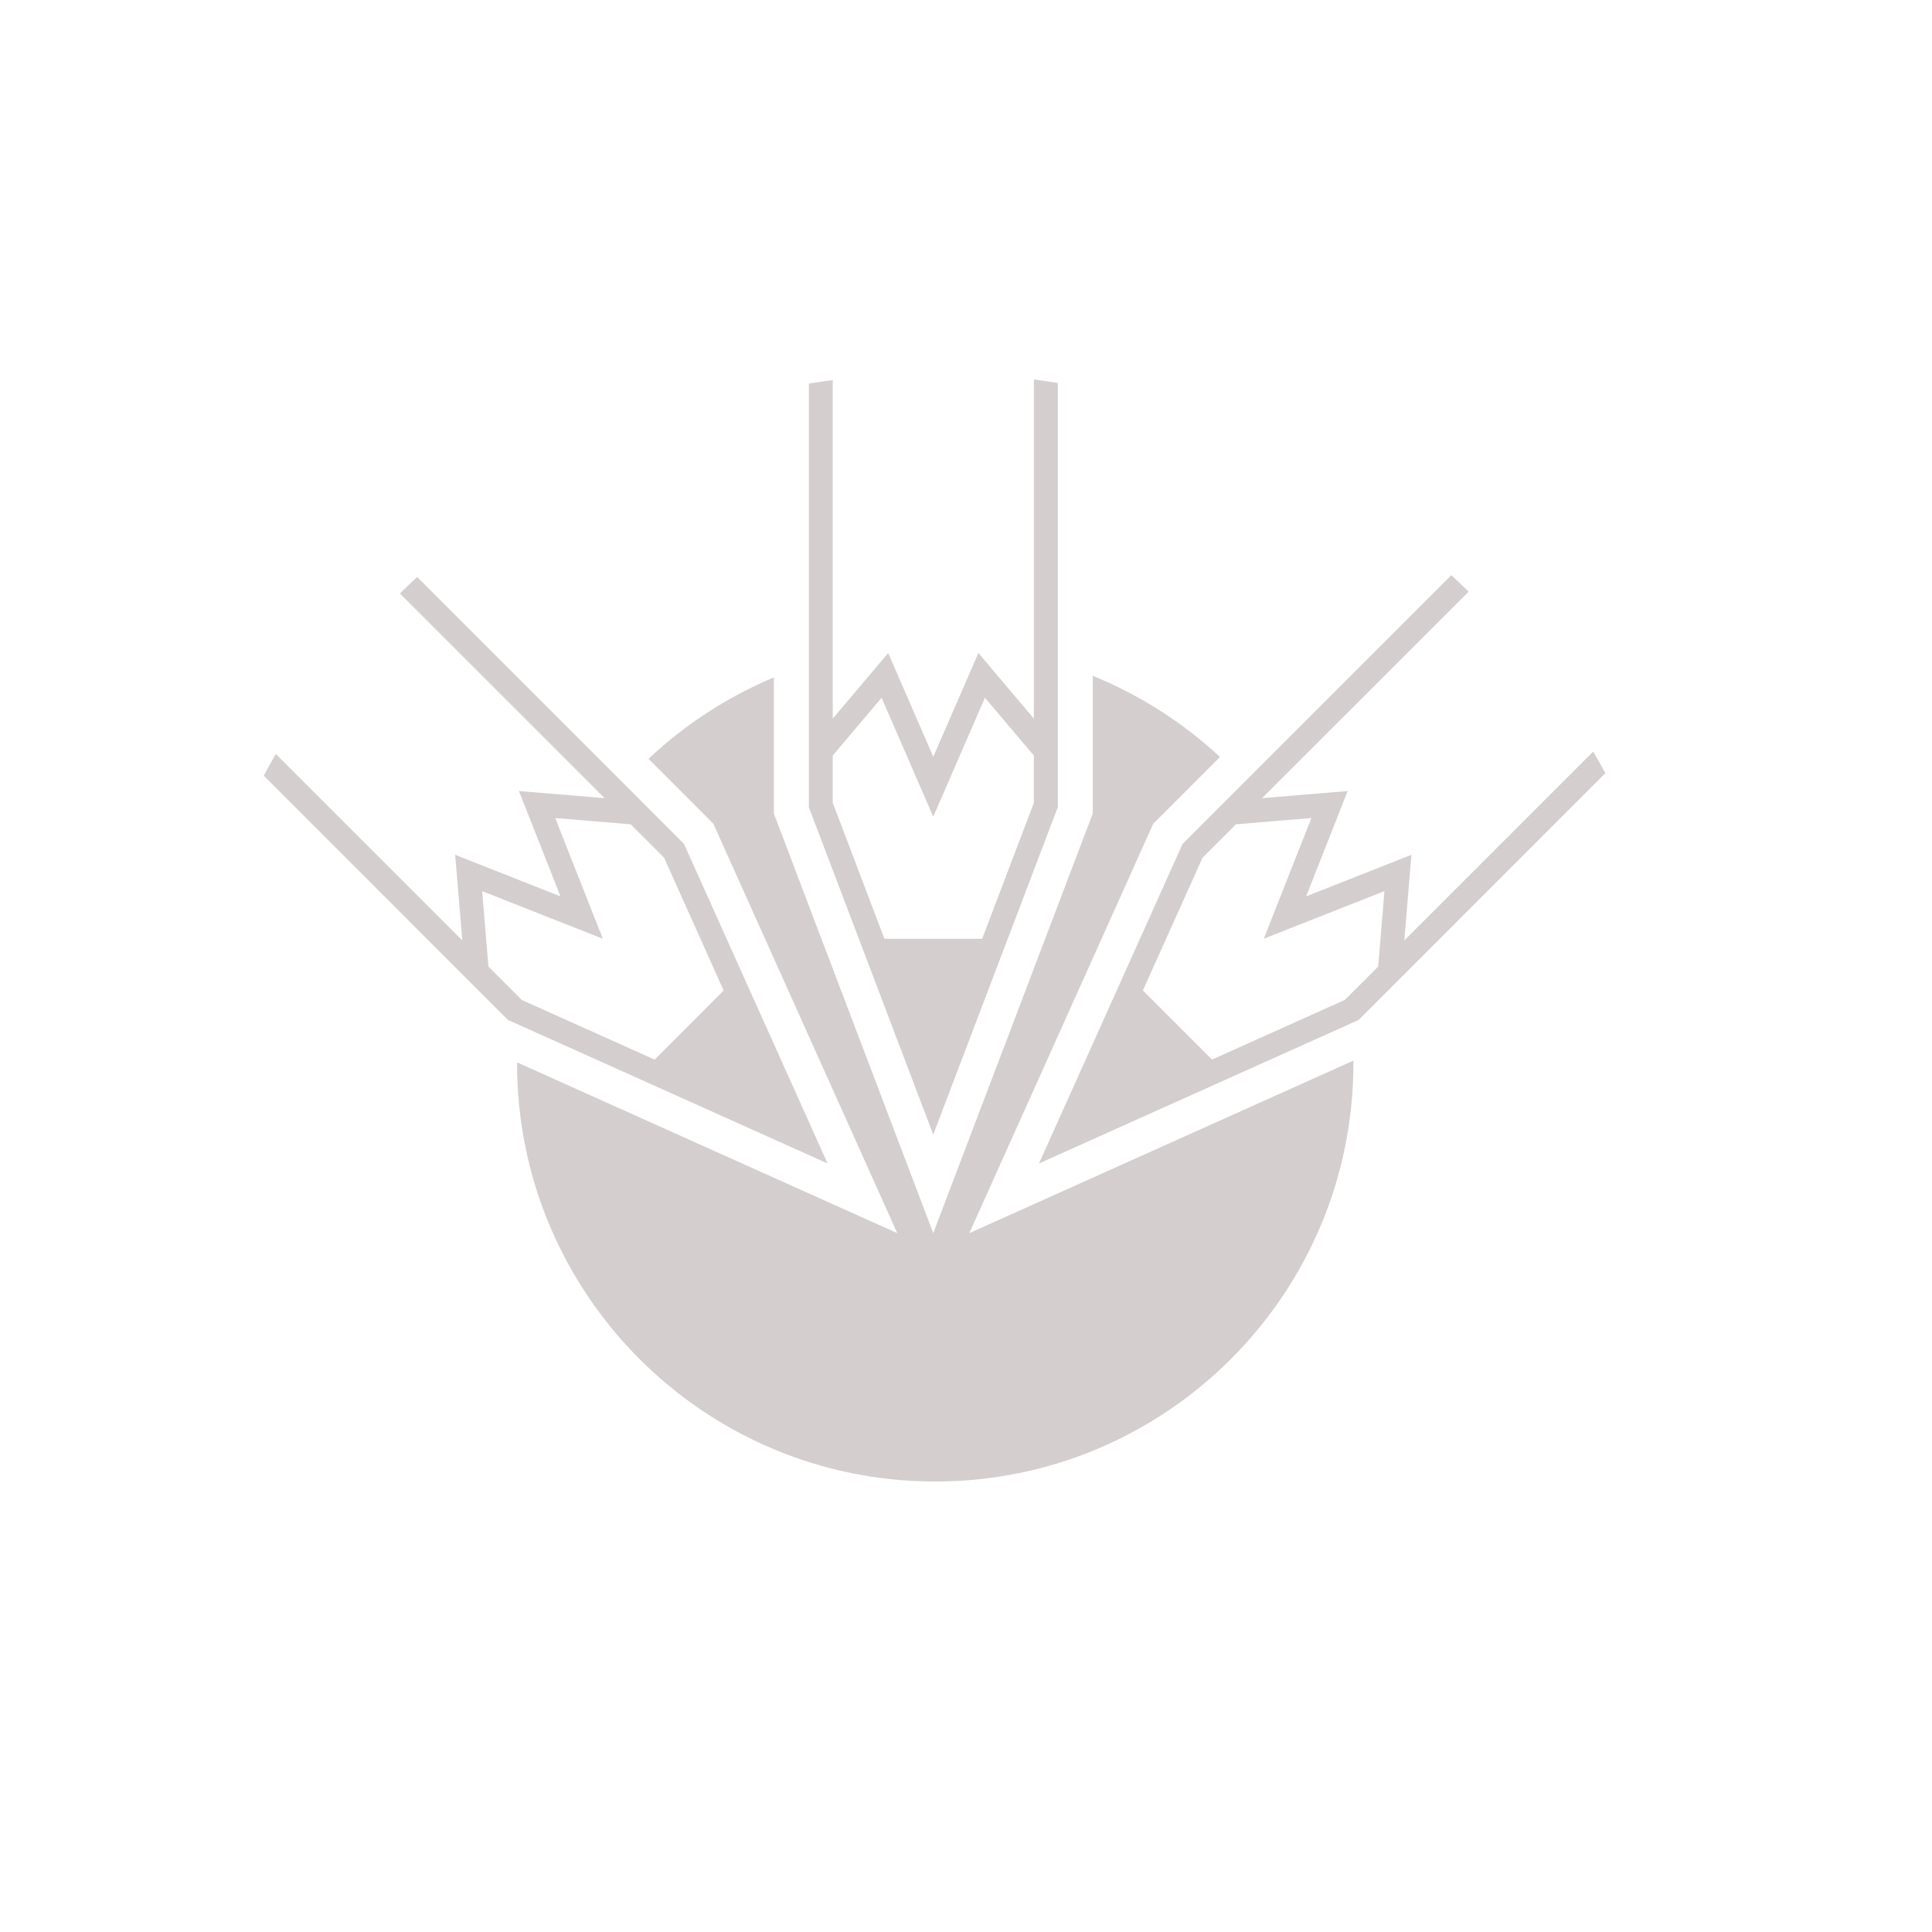
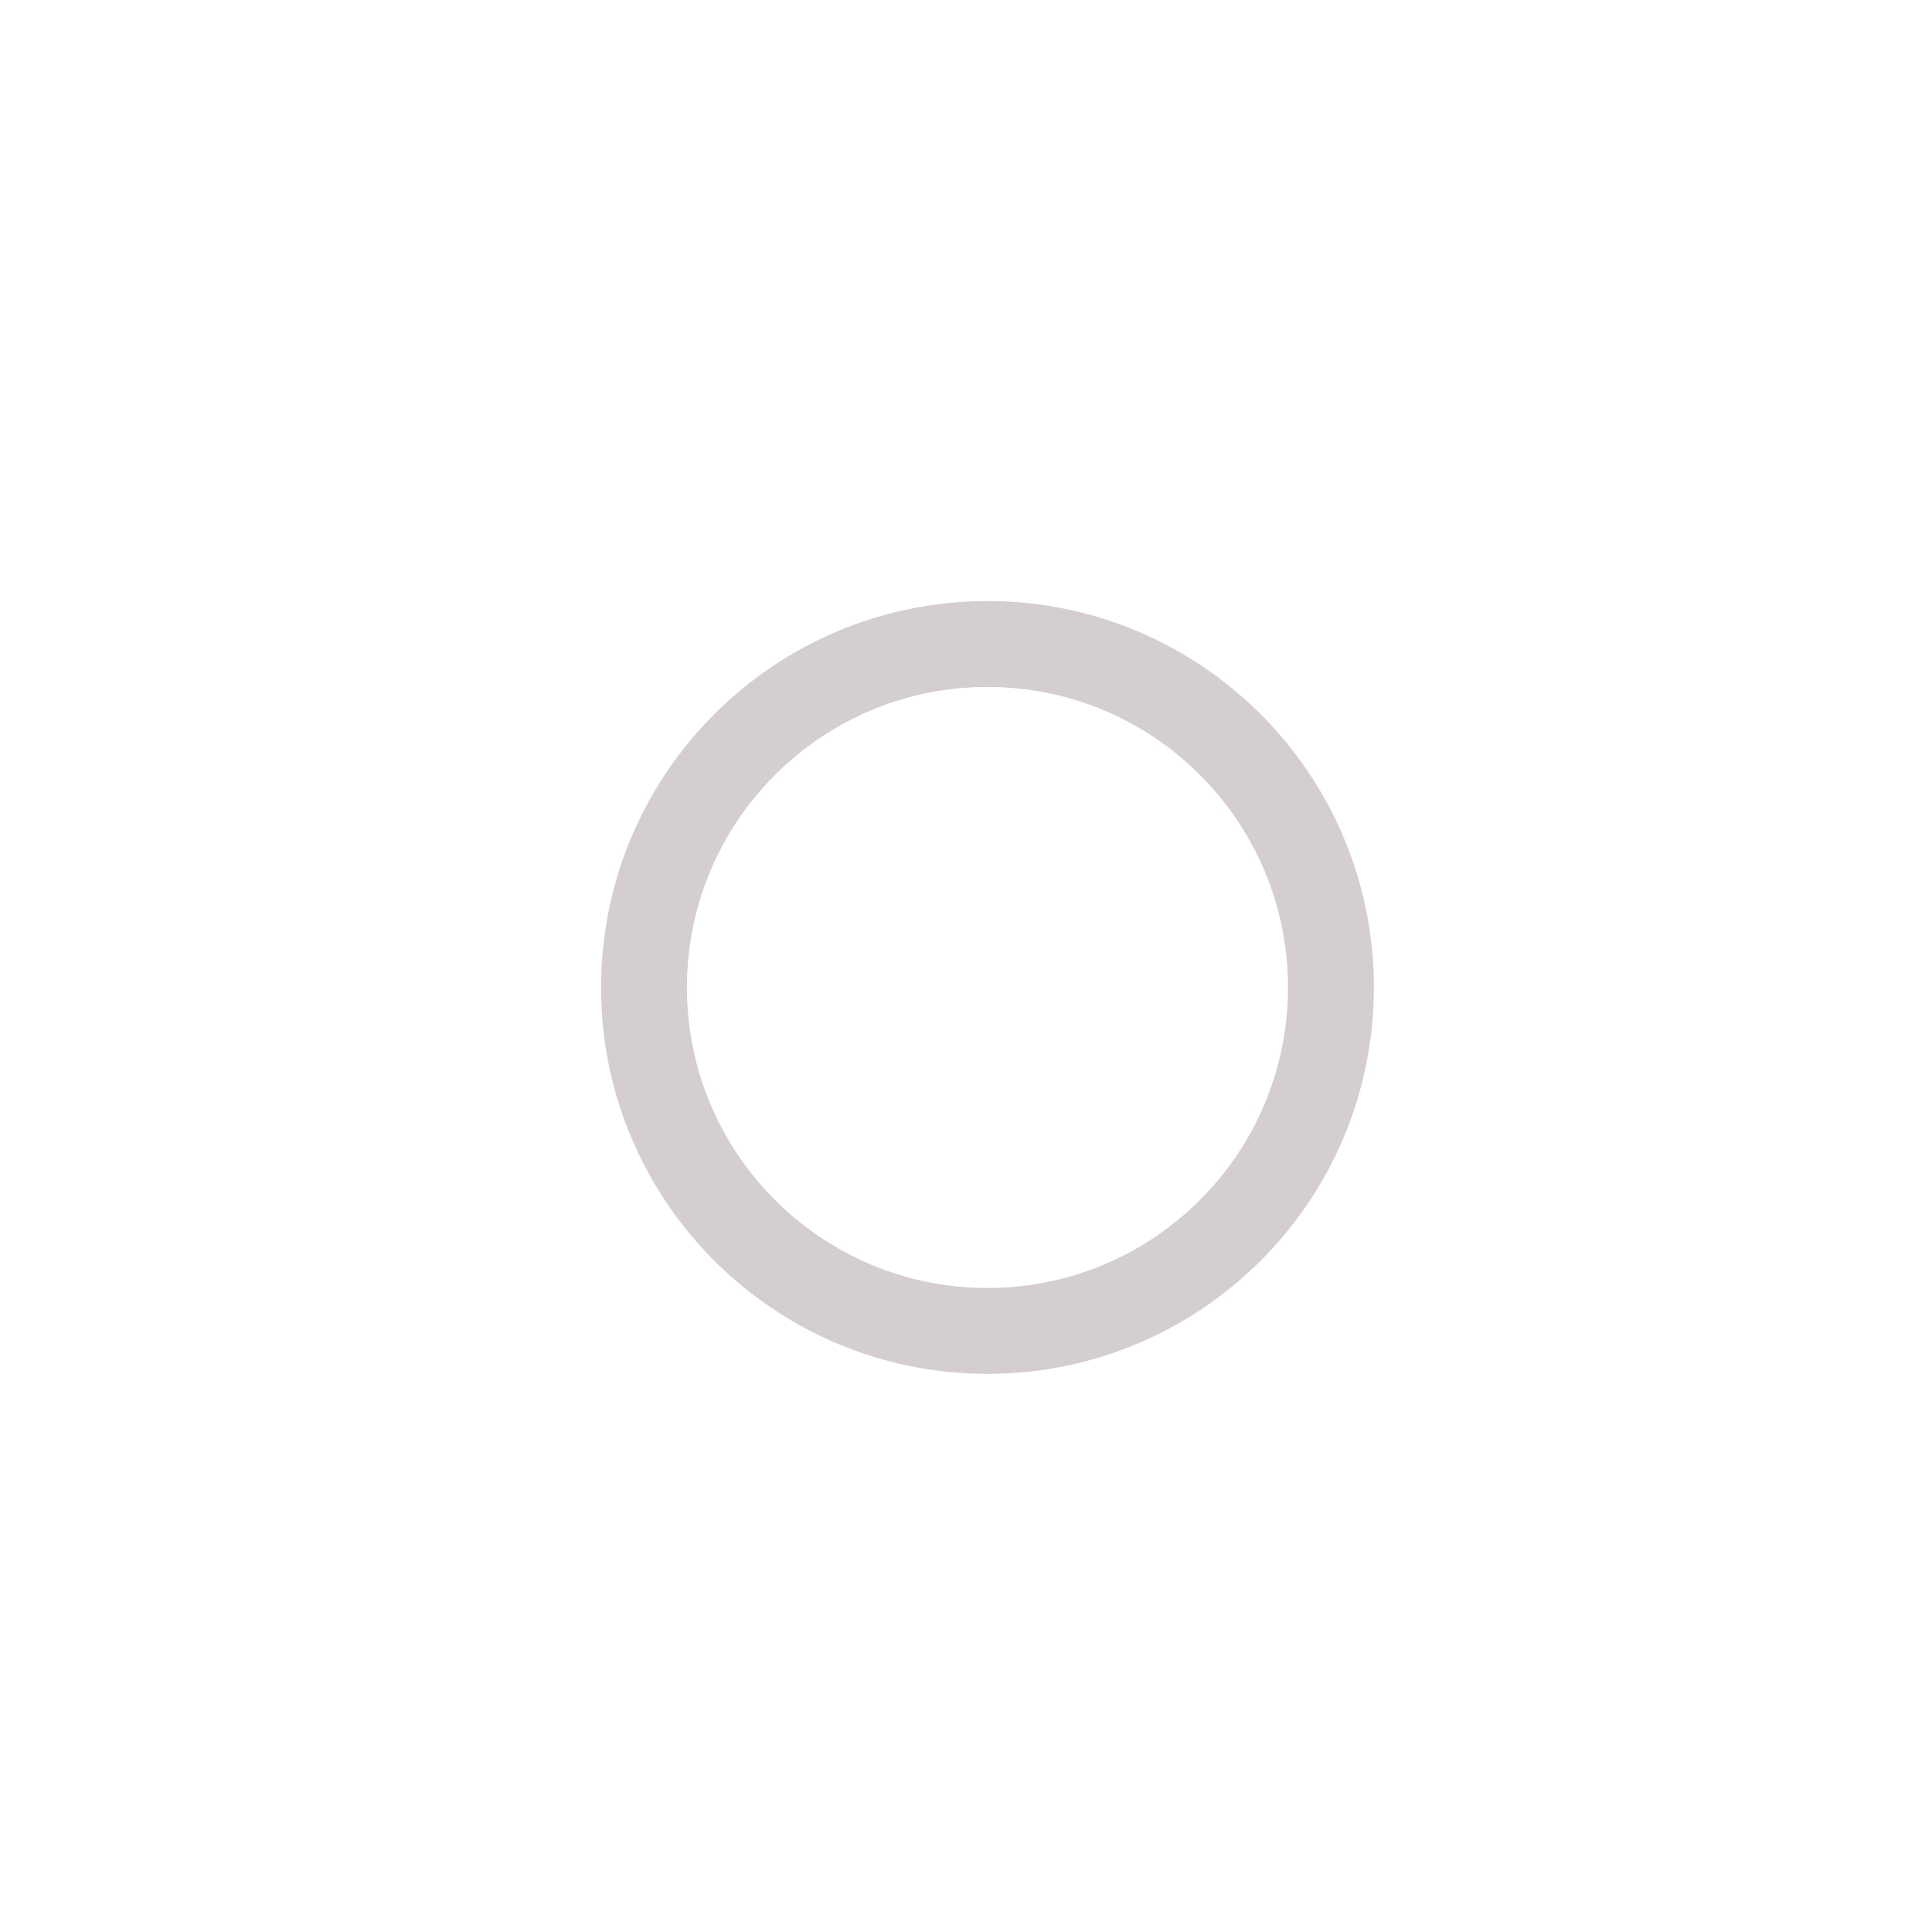
- <svg xmlns="http://www.w3.org/2000/svg" width="355px" height="355px" viewBox="0 0 355 355" version="1.1" id="svg49">
-   <defs id="defs28">
-     <rect id="path-4" x="41" y="110" width="142" height="25" rx="12.5">
-       <animate attributeName="width" from="0" to="142" dur="3s" fill="freeze" />
-     </rect>
-     <filter x="-11.3%" y="-32.0%" width="122.5%" height="228.0%" filterUnits="objectBoundingBox" id="filter-5">
-       <feOffset dx="0" dy="8" in="SourceAlpha" result="shadowOffsetOuter1" id="feOffset5" />
-       <feGaussianBlur stdDeviation="4" in="shadowOffsetOuter1" result="shadowBlurOuter1" id="feGaussianBlur7" />
-       <feColorMatrix values="0 0 0 0 0   0 0 0 0 0   0 0 0 0 0  0 0 0 0.057 0" type="matrix" in="shadowBlurOuter1" id="feColorMatrix9" />
-     </filter>
-     <rect id="path-2" x="42" y="167" width="168" height="27" rx="13.5">
-       <animate attributeName="width" from="0" to="168" dur="5s" fill="freeze" />
-     </rect>
-     <filter x="-9.5%" y="-29.6%" width="119.0%" height="218.5%" filterUnits="objectBoundingBox" id="filter-3">
-       <feOffset dx="0" dy="8" in="SourceAlpha" result="shadowOffsetOuter1" id="feOffset13" />
-       <feGaussianBlur stdDeviation="4" in="shadowOffsetOuter1" result="shadowBlurOuter1" id="feGaussianBlur15" />
-       <feColorMatrix values="0 0 0 0 0   0 0 0 0 0   0 0 0 0 0  0 0 0 0.057 0" type="matrix" in="shadowBlurOuter1" id="feColorMatrix17" />
-     </filter>
-     <rect id="path-6" x="41" y="226" width="105" height="25" rx="12.5">
-       <animate attributeName="width" from="0" to="105" dur="2s" fill="freeze" />
-     </rect>
-     <filter x="-15.2%" y="-32.0%" width="130.5%" height="228.0%" filterUnits="objectBoundingBox" id="filter-7">
-       <feOffset dx="0" dy="8" in="SourceAlpha" result="shadowOffsetOuter1" id="feOffset21" />
-       <feGaussianBlur stdDeviation="4" in="shadowOffsetOuter1" result="shadowBlurOuter1" id="feGaussianBlur23" />
-       <feColorMatrix values="0 0 0 0 0   0 0 0 0 0   0 0 0 0 0  0 0 0 0.057 0" type="matrix" in="shadowBlurOuter1" id="feColorMatrix25" />
-     </filter>
-   </defs>
-   <g style="fill:#d4cece" id="g1406" transform="matrix(2.675011,0,0,2.675011,37.9727,37.22571)">
-     <g id="g1391">
-       <path d="m 96.076,39.194 -16.95,16.953 -0.484,0.216 -21.468,9.639 9.862,-21.949 4.26,-4.261 14.2,-14.199 c 0.398,0.368 0.797,0.747 1.188,1.134 l -14.19,14.183 5.882,-0.49 -2.451,6.217 -0.401,1.018 0.739,-0.292 6.492,-2.561 -0.488,5.882 12.973,-12.972 c 0.29,0.486 0.567,0.981 0.836,1.482 z m -15.603,13.285 0.43,-5.184 -4.012,1.581 -4.274,1.688 2.297,-5.832 0.973,-2.458 -2.426,0.201 -2.76,0.231 -2.293,2.292 -4.099,9.123 4.748,4.747 9.122,-4.098 0.229,-0.229 z" id="path1383" />
-       <path d="m 78.771,58.939 c 0,0.06 0,0.124 0,0.185 0,15.862 -12.862,28.725 -28.725,28.725 -15.866,0 -28.725,-12.862 -28.725,-28.725 V 59.06 L 47.44,70.79 34.805,42.665 30.352,38.211 c 2.49,-2.347 5.397,-4.251 8.609,-5.595 v 9.352 L 49.91,70.79 60.867,41.968 v -9.463 c 3.251,1.324 6.208,3.226 8.738,5.577 L 65.022,42.665 52.387,70.79 Z" id="path1385" />
-       <path d="M 58.466,12.392 V 41.529 L 49.91,64.02 41.365,41.529 V 12.435 c 0.538,-0.091 1.088,-0.174 1.641,-0.246 v 23.257 l 3.811,-4.506 3.094,7.129 3.101,-7.129 3.812,4.509 V 12.151 c 0.551,0.072 1.096,0.151 1.642,0.241 z m -1.644,28.835 v -3.244 l -3.362,-3.971 -3.55,8.171 -3.549,-8.171 -3.355,3.971 v 3.244 l 3.549,9.345 h 6.715 z" id="path1387" />
-       <path d="M 32.788,44.053 42.65,66.002 21.44,56.476 20.701,56.148 3.924,39.368 C 4.19,38.869 4.466,38.37 4.753,37.879 l 12.809,12.805 -0.492,-5.882 6.719,2.652 0.513,0.201 -0.276,-0.71 -2.577,-6.524 5.886,0.49 -14.059,-14.057 c 0.388,-0.382 0.782,-0.763 1.181,-1.138 l 14.215,14.215 z m 2.724,10.069 -4.091,-9.123 -2.293,-2.292 -2.513,-0.21 -2.67,-0.222 1.073,2.732 2.196,5.558 -4.048,-1.595 -4.242,-1.674 0.431,5.184 2.29,2.292 9.126,4.098 z" id="path1389" />
-     </g>
+ <svg xmlns="http://www.w3.org/2000/svg" width="45" height="45" viewBox="0 0 45 45" stroke="#d4cece">
+   <g fill="none" fill-rule="evenodd" transform="translate(1 1)" stroke-width="2">
+     <circle cx="22" cy="22" r="6" stroke-opacity="0">
+       <animate attributeName="r" begin="1.5s" dur="3s" values="6;22" calcMode="linear" repeatCount="indefinite" />
+       <animate attributeName="stroke-opacity" begin="1.5s" dur="3s" values="1;0" calcMode="linear" repeatCount="indefinite" />
+       <animate attributeName="stroke-width" begin="1.5s" dur="3s" values="2;0" calcMode="linear" repeatCount="indefinite" />
+     </circle>
+     <circle cx="22" cy="22" r="6" stroke-opacity="0">
+       <animate attributeName="r" begin="3s" dur="3s" values="6;22" calcMode="linear" repeatCount="indefinite" />
+       <animate attributeName="stroke-opacity" begin="3s" dur="3s" values="1;0" calcMode="linear" repeatCount="indefinite" />
+       <animate attributeName="stroke-width" begin="3s" dur="3s" values="2;0" calcMode="linear" repeatCount="indefinite" />
+     </circle>
+     <circle cx="22" cy="22" r="8">
+       <animate attributeName="r" begin="0s" dur="1.5s" values="6;1;2;3;4;5;6" calcMode="linear" repeatCount="indefinite" />
+     </circle>
  </g>
</svg>
